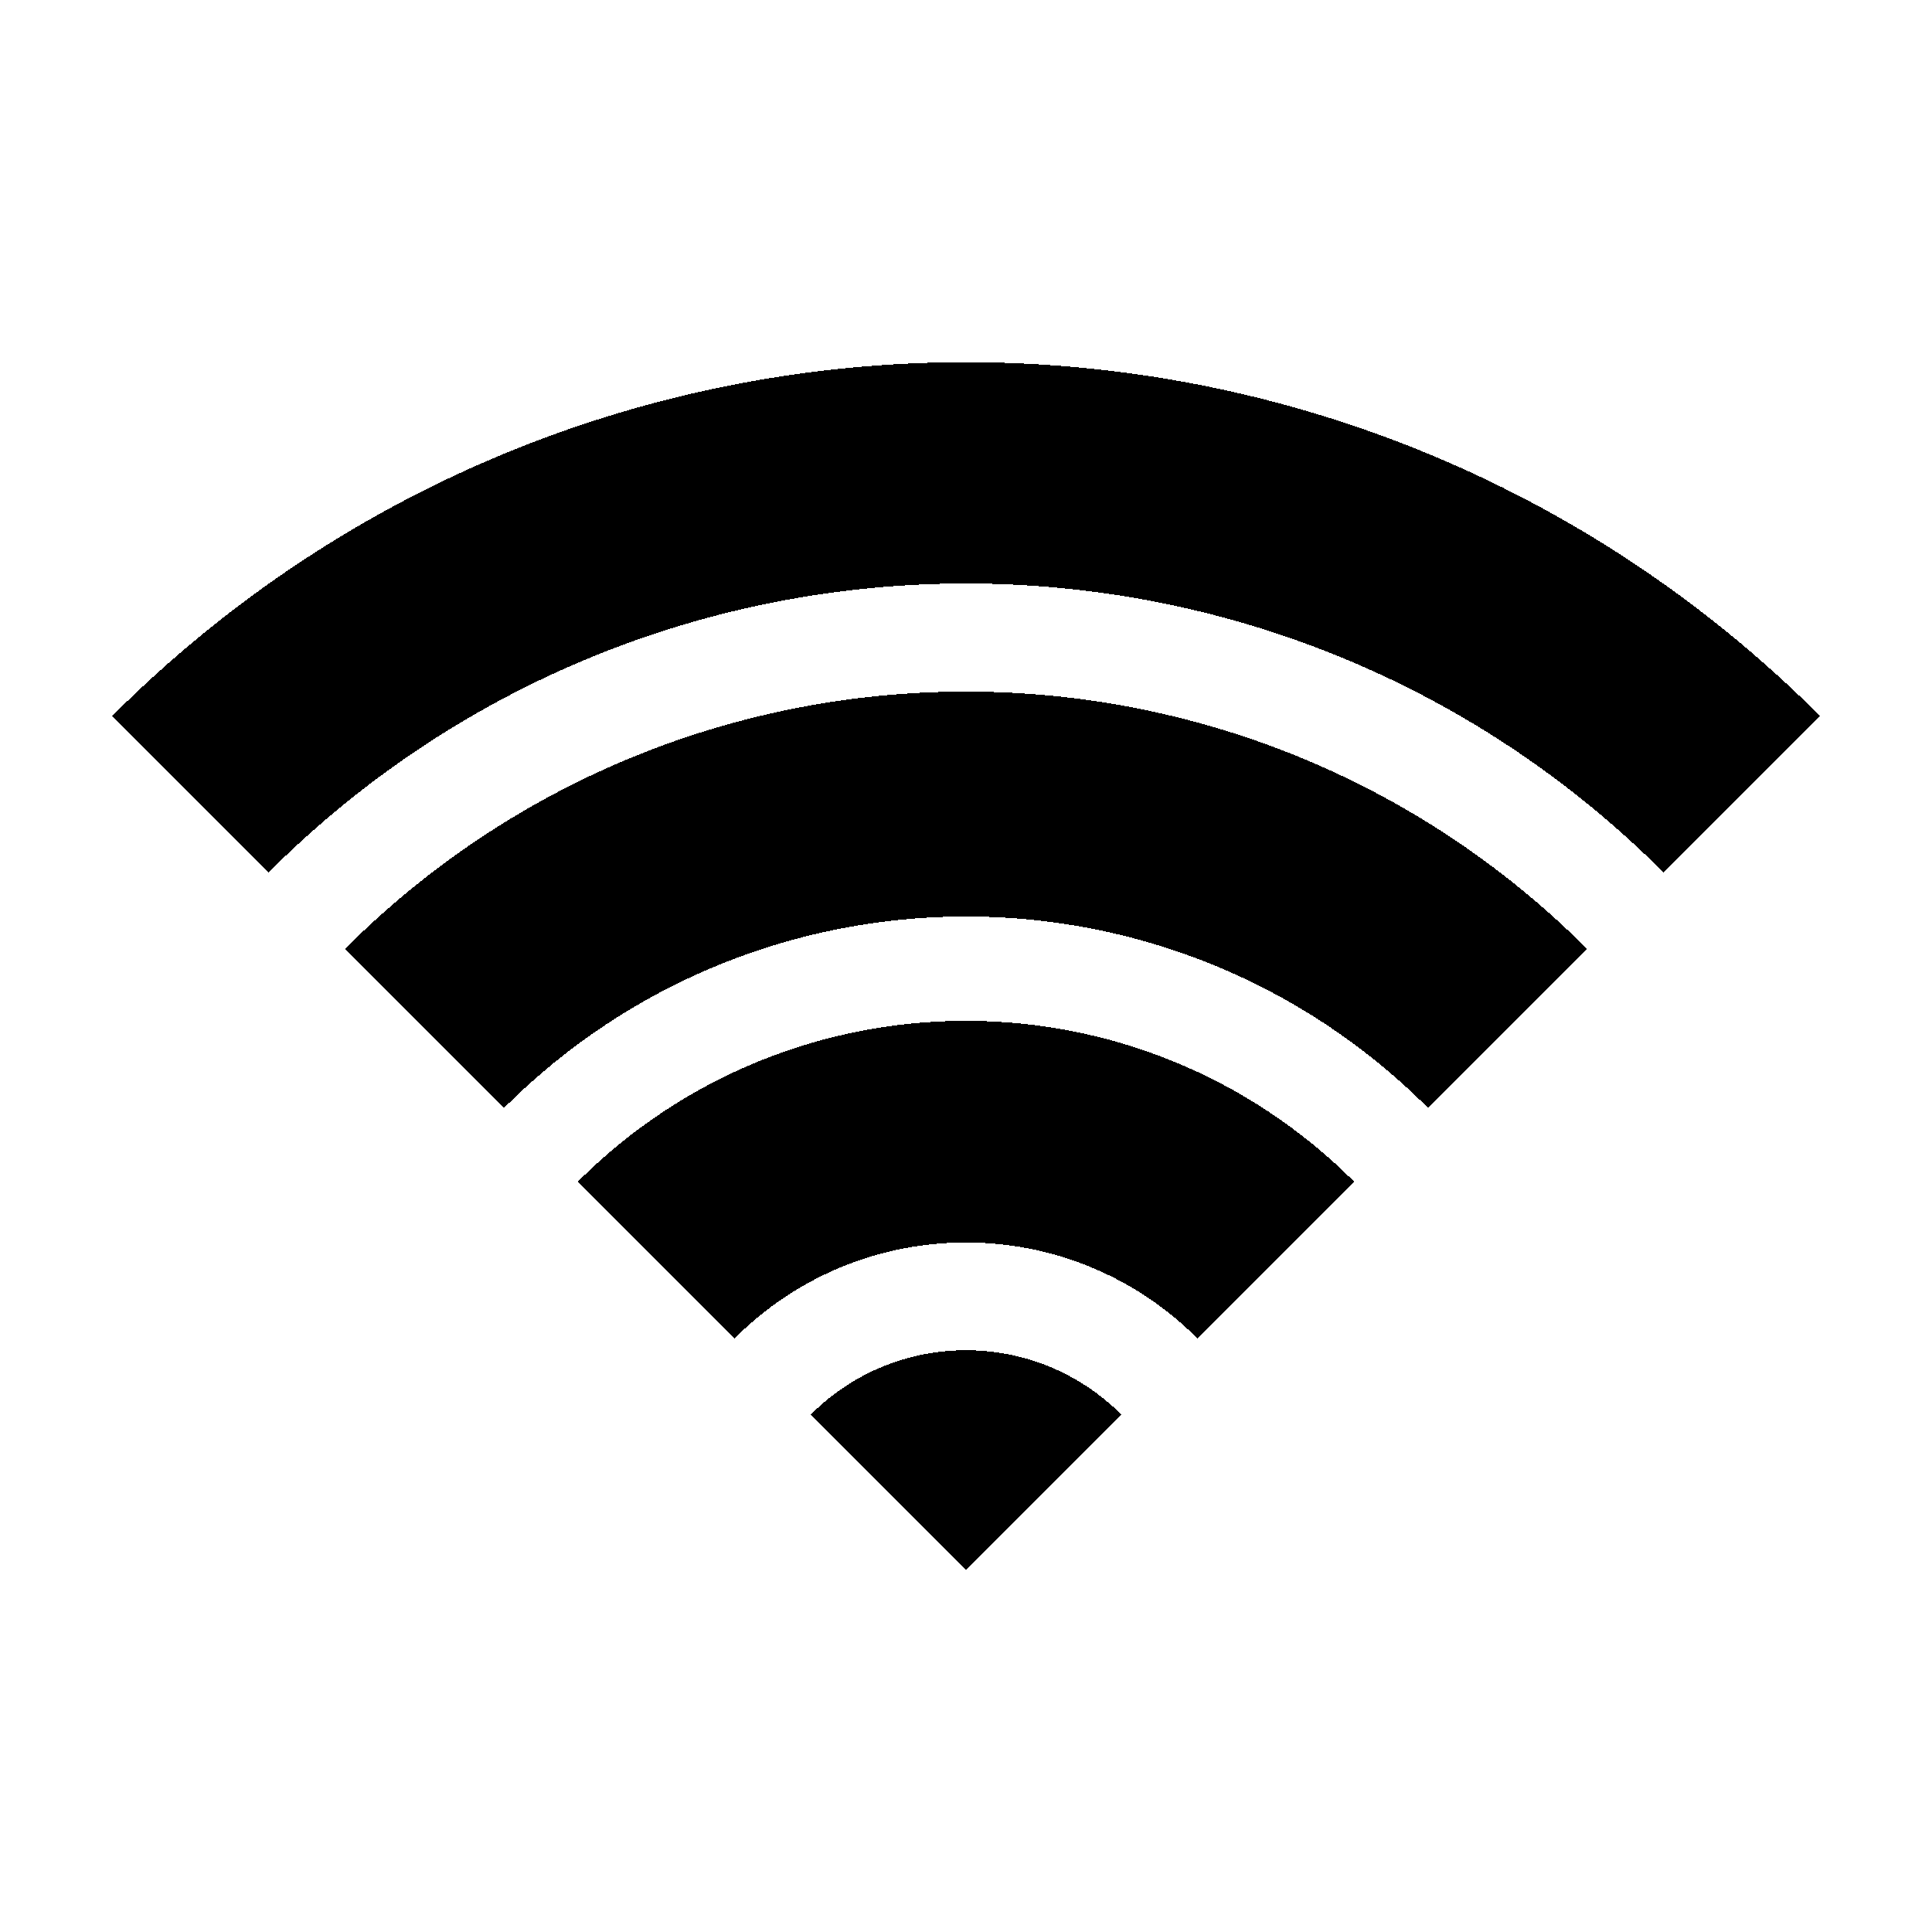
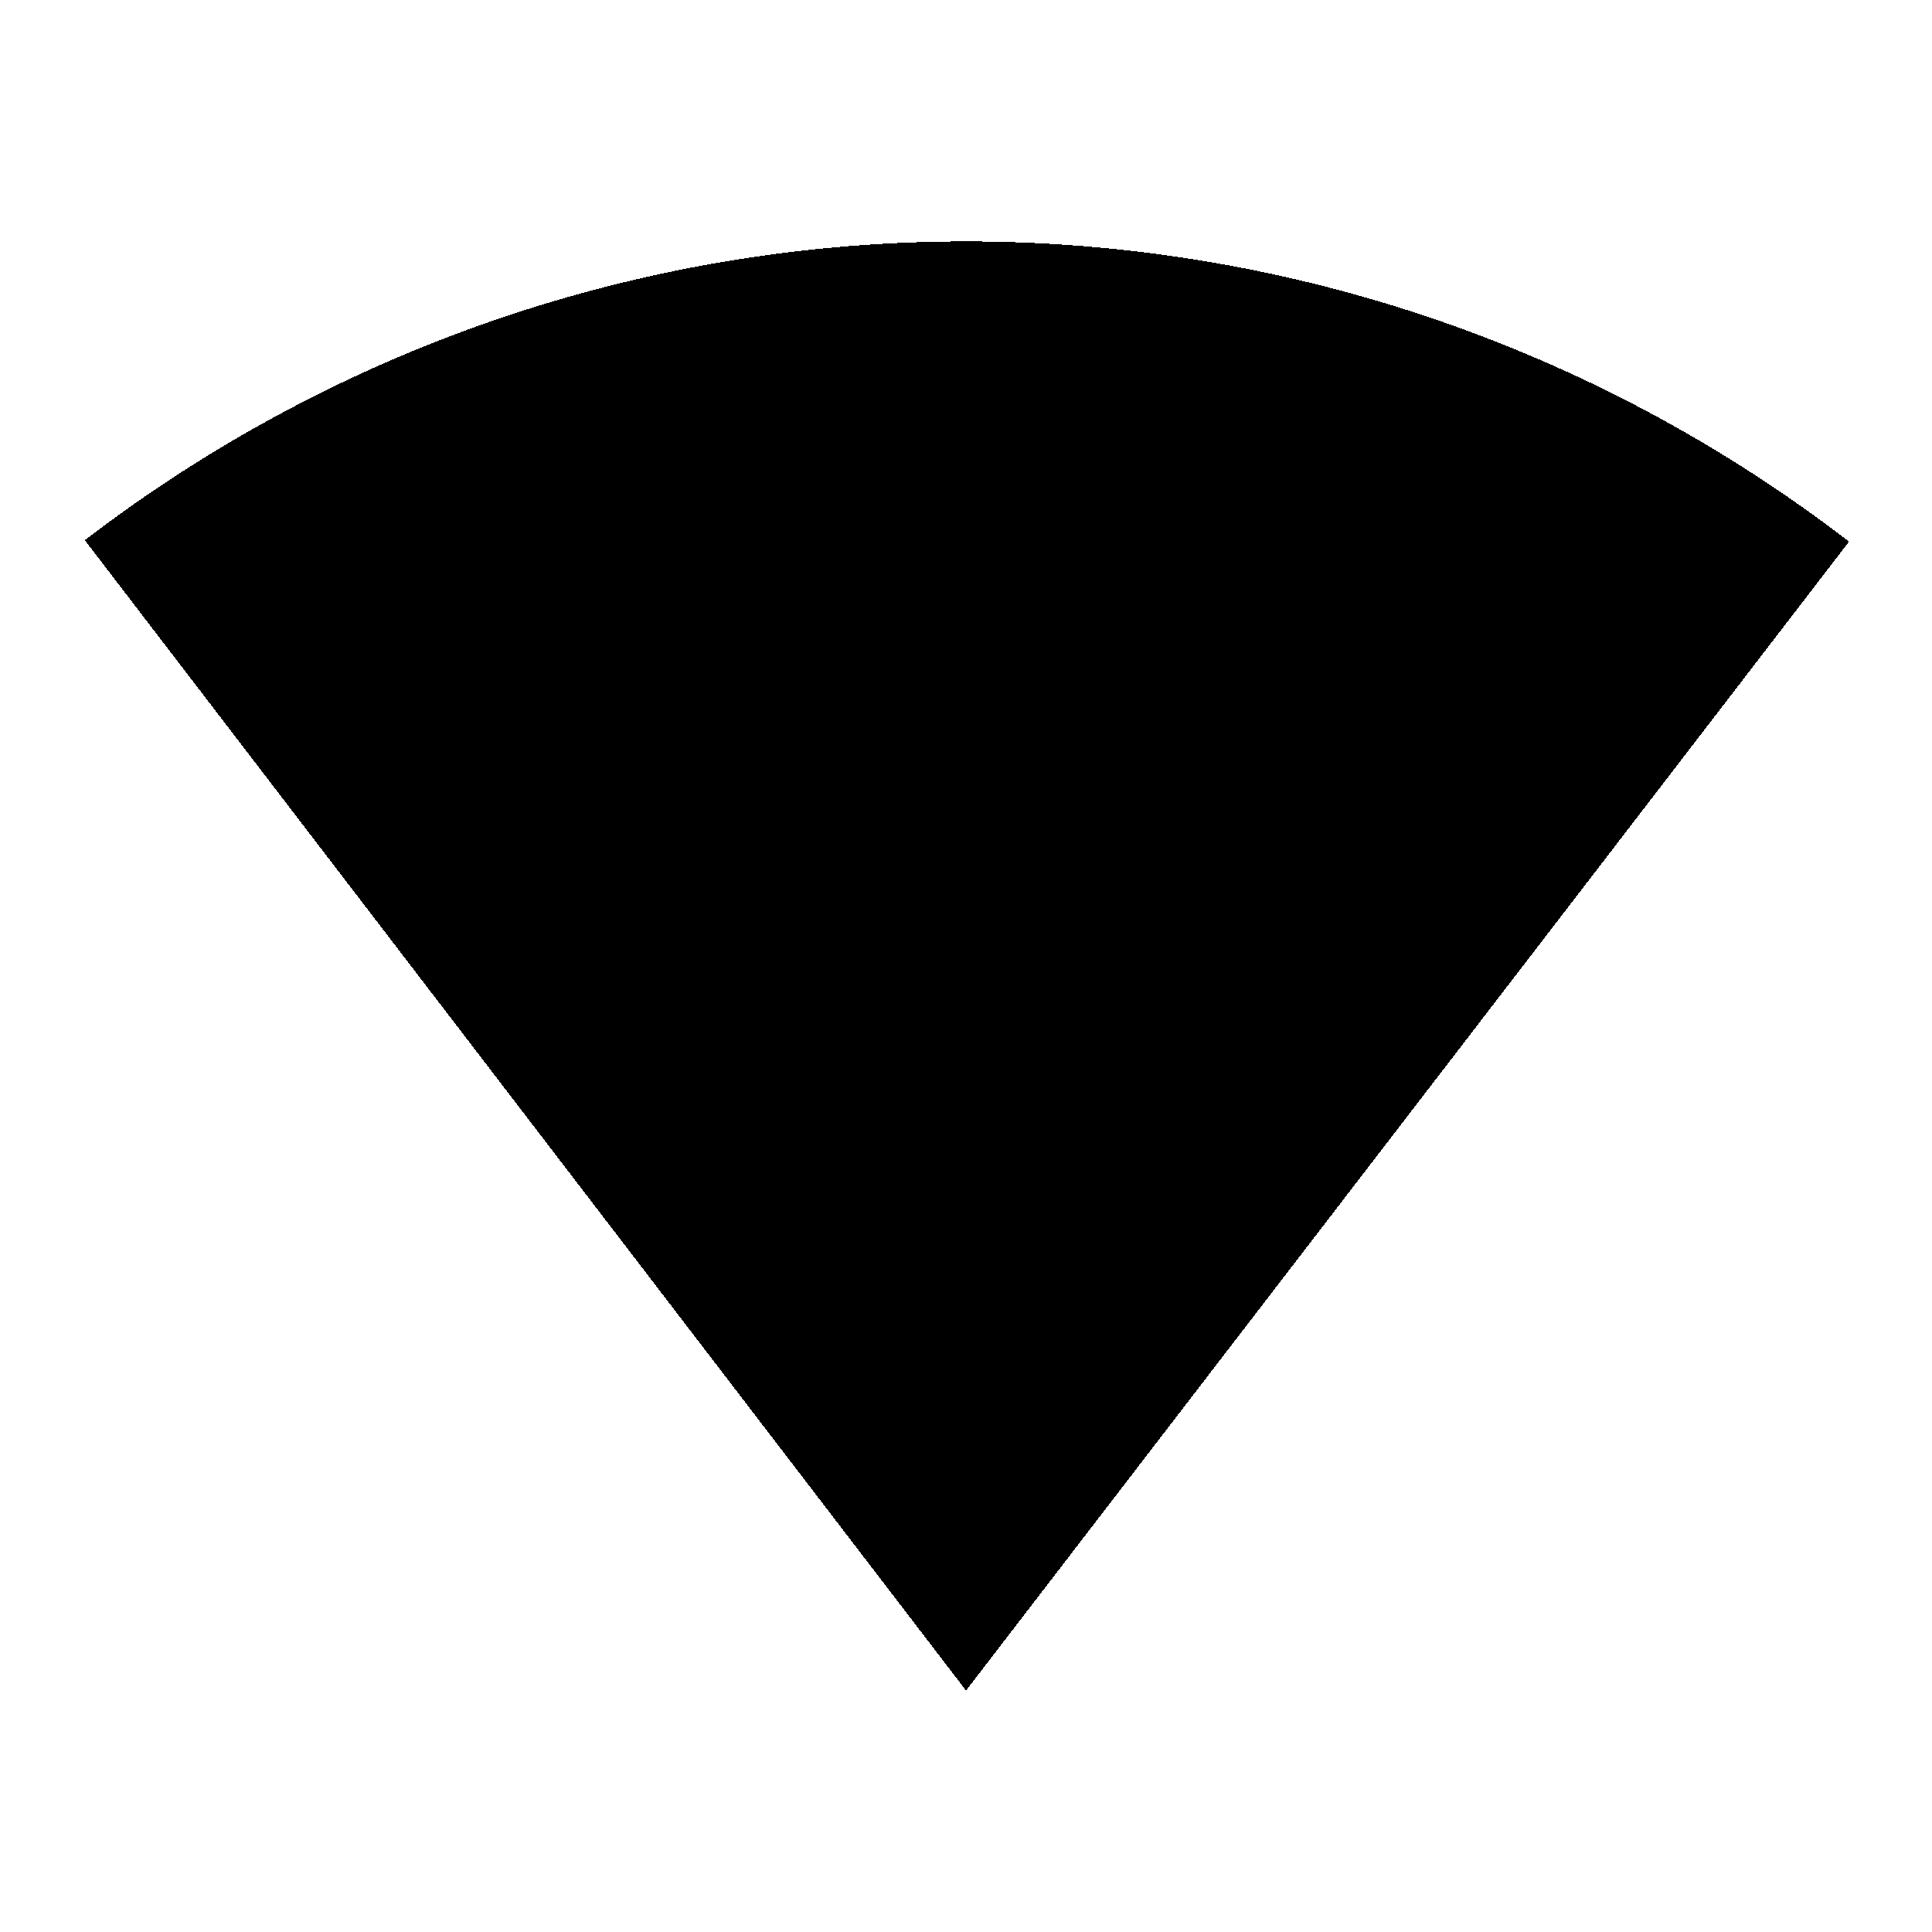
<svg xmlns="http://www.w3.org/2000/svg" xmlns:xlink="http://www.w3.org/1999/xlink" width="16" height="16" id="svg2" version="1.1" shape-rendering="crispEdges">
  <defs id="defs4">
    <linearGradient id="linearGradient5306">
      <stop style="stop-color:#ffffff;stop-opacity:0.099;" offset="0" id="stop5308" />
      <stop style="stop-color:#ffffff;stop-opacity:0;" offset="1" id="stop5310" />
    </linearGradient>
    <linearGradient id="linearGradient5290">
      <stop style="stop-color:#00ffff;stop-opacity:0.098;" offset="0" id="stop5292" />
      <stop id="stop6740" offset="0.5" style="stop-color:#00ff7f;stop-opacity:0.047;" />
      <stop style="stop-color:#00ff00;stop-opacity:0;" offset="1" id="stop5294" />
    </linearGradient>
    <linearGradient id="linearGradient5188">
      <stop style="stop-color:#64b5f6;stop-opacity:0.247;" offset="0" id="stop5198" />
      <stop style="stop-color:#64b5f6;stop-opacity:0;" offset="1" id="stop5192" />
    </linearGradient>
    <linearGradient id="linearGradient3975">
      <stop style="stop-color:#ff5555;stop-opacity:1;" offset="0" id="stop3977" />
    </linearGradient>
    <linearGradient id="linearGradient3969">
      <stop style="stop-color:#87cdde;stop-opacity:1;" offset="0" id="stop3971" />
    </linearGradient>
    <filter id="filter3945" x="0" y="6" width="1.2" style="color-interpolation-filters:sRGB">
      <feDiffuseLighting id="feDiffuseLighting3947" lighting-color="#fdfdfd" surfaceScale="121.495" diffuseConstant="28.448" />
    </filter>
    <filter id="filter3979" style="color-interpolation-filters:sRGB">
      <feFlood flood-opacity="0.2" flood-color="rgb(0,0,0)" result="flood" id="feFlood3981" />
      <feComposite in="flood" in2="SourceGraphic" operator="in" result="composite1" id="feComposite3983" />
      <feGaussianBlur stdDeviation="6" result="blur" id="feGaussianBlur3985" />
      <feOffset dx="0" dy="6" result="offset" id="feOffset3987" />
      <feComposite in="SourceGraphic" in2="offset" operator="over" result="fbSourceGraphic" id="feComposite3989" />
      <feColorMatrix result="fbSourceGraphicAlpha" in="fbSourceGraphic" values="0 0 0 -1 0 0 0 0 -1 0 0 0 0 -1 0 0 0 0 1 0" id="feColorMatrix3991" />
      <feFlood id="feFlood3993" flood-opacity="0.2" flood-color="rgb(0,0,0)" result="flood" in="fbSourceGraphic" />
      <feComposite id="feComposite3995" in2="fbSourceGraphic" in="flood" operator="in" result="composite1" />
      <feGaussianBlur id="feGaussianBlur3997" stdDeviation="6" result="blur" />
      <feOffset id="feOffset3999" dx="0" dy="6" result="offset" />
      <feComposite id="feComposite4001" in2="offset" in="fbSourceGraphic" operator="over" result="composite2" />
    </filter>
    <filter style="color-interpolation-filters:sRGB" id="filter3876">
      <feFlood flood-opacity="0.2" flood-color="rgb(0,0,0)" result="flood" id="feFlood3878" />
      <feComposite in="flood" in2="SourceGraphic" operator="in" result="composite1" id="feComposite3880" />
      <feGaussianBlur stdDeviation="6" result="blur" id="feGaussianBlur3882" />
      <feOffset dx="0" dy="6" result="offset" id="feOffset3884" />
      <feComposite in="SourceGraphic" in2="offset" operator="over" result="fbSourceGraphic" id="feComposite3886" />
      <feColorMatrix result="fbSourceGraphicAlpha" in="fbSourceGraphic" values="0 0 0 -1 0 0 0 0 -1 0 0 0 0 -1 0 0 0 0 1 0" id="feColorMatrix3888" />
      <feFlood id="feFlood3890" flood-opacity="0.397" flood-color="rgb(0,0,0)" result="flood" in="fbSourceGraphic" />
      <feComposite id="feComposite3892" in2="fbSourceGraphic" in="flood" operator="in" result="composite1" />
      <feGaussianBlur id="feGaussianBlur3894" stdDeviation="19.2" result="blur" />
      <feOffset id="feOffset3896" dx="0" dy="6" result="offset" />
      <feComposite id="feComposite3898" in2="offset" in="fbSourceGraphic" operator="over" result="fbSourceGraphic" />
      <feColorMatrix result="fbSourceGraphicAlpha" in="fbSourceGraphic" values="0 0 0 -1 0 0 0 0 -1 0 0 0 0 -1 0 0 0 0 1 0" id="feColorMatrix3900" />
      <feFlood id="feFlood3902" flood-opacity="0.8" flood-color="rgb(0,0,0)" result="flood" in="fbSourceGraphic" />
      <feComposite id="feComposite3904" in2="fbSourceGraphic" in="flood" operator="in" result="composite1" />
      <feGaussianBlur id="feGaussianBlur3906" stdDeviation="19.2" result="blur" />
      <feOffset id="feOffset3908" dx="0" dy="6" result="offset" />
      <feComposite id="feComposite3910" in2="offset" in="fbSourceGraphic" operator="over" result="fbSourceGraphic" />
      <feColorMatrix result="fbSourceGraphicAlpha" in="fbSourceGraphic" values="0 0 0 -1 0 0 0 0 -1 0 0 0 0 -1 0 0 0 0 1 0" id="feColorMatrix3912" />
      <feFlood id="feFlood3914" flood-opacity="0.8" flood-color="rgb(0,0,0)" result="flood" in="fbSourceGraphic" />
      <feComposite id="feComposite3916" in2="fbSourceGraphic" in="flood" operator="in" result="composite1" />
      <feGaussianBlur id="feGaussianBlur3918" stdDeviation="26.1" result="blur" />
      <feOffset id="feOffset3920" dx="0" dy="6" result="offset" />
      <feComposite id="feComposite3922" in2="offset" in="fbSourceGraphic" operator="over" result="fbSourceGraphic" />
      <feColorMatrix result="fbSourceGraphicAlpha" in="fbSourceGraphic" values="0 0 0 -1 0 0 0 0 -1 0 0 0 0 -1 0 0 0 0 1 0" id="feColorMatrix3924" />
      <feFlood id="feFlood3926" flood-opacity="0.8" flood-color="rgb(0,0,0)" result="flood" in="fbSourceGraphic" />
      <feComposite id="feComposite3928" in2="fbSourceGraphic" in="flood" operator="in" result="composite1" />
      <feGaussianBlur id="feGaussianBlur3930" stdDeviation="35.7" result="blur" />
      <feOffset id="feOffset3932" dx="0" dy="6" result="offset" />
      <feComposite id="feComposite3934" in2="offset" in="fbSourceGraphic" operator="over" result="fbSourceGraphic" />
      <feColorMatrix result="fbSourceGraphicAlpha" in="fbSourceGraphic" values="0 0 0 -1 0 0 0 0 -1 0 0 0 0 -1 0 0 0 0 1 0" id="feColorMatrix3936" />
      <feFlood id="feFlood3938" flood-opacity="0.8" flood-color="rgb(0,0,0)" result="flood" in="fbSourceGraphic" />
      <feComposite id="feComposite3940" in2="fbSourceGraphic" in="flood" operator="in" result="composite1" />
      <feGaussianBlur id="feGaussianBlur3942" stdDeviation="6" result="blur" />
      <feOffset id="feOffset3944" dx="0" dy="6" result="offset" />
      <feComposite id="feComposite3946" in2="offset" in="fbSourceGraphic" operator="over" result="fbSourceGraphic" />
      <feColorMatrix result="fbSourceGraphicAlpha" in="fbSourceGraphic" values="0 0 0 -1 0 0 0 0 -1 0 0 0 0 -1 0 0 0 0 1 0" id="feColorMatrix3948" />
      <feFlood id="feFlood3950" flood-opacity="0.8" flood-color="rgb(0,0,0)" result="flood" in="fbSourceGraphic" />
      <feComposite id="feComposite3952" in2="fbSourceGraphic" in="flood" operator="in" result="composite1" />
      <feGaussianBlur id="feGaussianBlur3954" stdDeviation="21.7" result="blur" />
      <feOffset id="feOffset3956" dx="0" dy="6" result="offset" />
      <feComposite id="feComposite3958" in2="offset" in="fbSourceGraphic" operator="over" result="fbSourceGraphic" />
      <feColorMatrix result="fbSourceGraphicAlpha" in="fbSourceGraphic" values="0 0 0 -1 0 0 0 0 -1 0 0 0 0 -1 0 0 0 0 1 0" id="feColorMatrix3960" />
      <feFlood id="feFlood3962" flood-opacity="0.8" flood-color="rgb(0,0,0)" result="flood" in="fbSourceGraphic" />
      <feComposite id="feComposite3964" in2="fbSourceGraphic" in="flood" operator="in" result="composite1" />
      <feGaussianBlur id="feGaussianBlur3966" stdDeviation="21.7" result="blur" />
      <feOffset id="feOffset3968" dx="0" dy="1.9" result="offset" />
      <feComposite id="feComposite3970" in2="offset" in="fbSourceGraphic" operator="over" result="fbSourceGraphic" />
      <feColorMatrix result="fbSourceGraphicAlpha" in="fbSourceGraphic" values="0 0 0 -1 0 0 0 0 -1 0 0 0 0 -1 0 0 0 0 1 0" id="feColorMatrix3972" />
      <feFlood id="feFlood3974" flood-opacity="0.8" flood-color="rgb(0,0,0)" result="flood" in="fbSourceGraphic" />
      <feComposite id="feComposite3976" in2="fbSourceGraphic" in="flood" operator="in" result="composite1" />
      <feGaussianBlur id="feGaussianBlur3978" stdDeviation="21.7" result="blur" />
      <feOffset id="feOffset3980" dx="3.6" dy="1.9" result="offset" />
      <feComposite id="feComposite3982" in2="offset" in="fbSourceGraphic" operator="over" result="fbSourceGraphic" />
      <feColorMatrix result="fbSourceGraphicAlpha" in="fbSourceGraphic" values="0 0 0 -1 0 0 0 0 -1 0 0 0 0 -1 0 0 0 0 1 0" id="feColorMatrix3984" />
      <feFlood id="feFlood3986" flood-opacity="0.8" flood-color="rgb(0,0,0)" result="flood" in="fbSourceGraphic" />
      <feComposite id="feComposite3988" in2="fbSourceGraphic" in="flood" operator="in" result="composite1" />
      <feGaussianBlur id="feGaussianBlur3990" stdDeviation="21.7" result="blur" />
      <feOffset id="feOffset3992" dx="9.6" dy="1.9" result="offset" />
      <feComposite id="feComposite3994" in2="offset" in="fbSourceGraphic" operator="over" result="fbSourceGraphic" />
      <feColorMatrix result="fbSourceGraphicAlpha" in="fbSourceGraphic" values="0 0 0 -1 0 0 0 0 -1 0 0 0 0 -1 0 0 0 0 1 0" id="feColorMatrix3996" />
      <feFlood id="feFlood3998" flood-opacity="0.8" flood-color="rgb(0,0,0)" result="flood" in="fbSourceGraphic" />
      <feComposite id="feComposite4000" in2="fbSourceGraphic" in="flood" operator="in" result="composite1" />
      <feGaussianBlur id="feGaussianBlur4002" stdDeviation="21.7" result="blur" />
      <feOffset id="feOffset4004" dx="1.2" dy="1.9" result="offset" />
      <feComposite id="feComposite4006" in2="offset" in="fbSourceGraphic" operator="over" result="fbSourceGraphic" />
      <feColorMatrix result="fbSourceGraphicAlpha" in="fbSourceGraphic" values="0 0 0 -1 0 0 0 0 -1 0 0 0 0 -1 0 0 0 0 1 0" id="feColorMatrix4008" />
      <feFlood id="feFlood4010" flood-opacity="0.8" flood-color="rgb(0,0,0)" result="flood" in="fbSourceGraphic" />
      <feComposite id="feComposite4012" in2="fbSourceGraphic" in="flood" operator="in" result="composite1" />
      <feGaussianBlur id="feGaussianBlur4014" stdDeviation="21.7" result="blur" />
      <feOffset id="feOffset4016" dx="-1.4" dy="1.9" result="offset" />
      <feComposite id="feComposite4018" in2="offset" in="fbSourceGraphic" operator="over" result="fbSourceGraphic" />
      <feColorMatrix result="fbSourceGraphicAlpha" in="fbSourceGraphic" values="0 0 0 -1 0 0 0 0 -1 0 0 0 0 -1 0 0 0 0 1 0" id="feColorMatrix4020" />
      <feFlood id="feFlood4022" flood-opacity="0.8" flood-color="rgb(0,0,0)" result="flood" in="fbSourceGraphic" />
      <feComposite id="feComposite4024" in2="fbSourceGraphic" in="flood" operator="in" result="composite1" />
      <feGaussianBlur id="feGaussianBlur4026" stdDeviation="21.7" result="blur" />
      <feOffset id="feOffset4028" dx="0.3" dy="1.9" result="offset" />
      <feComposite id="feComposite4030" in2="offset" in="fbSourceGraphic" operator="over" result="fbSourceGraphic" />
      <feColorMatrix result="fbSourceGraphicAlpha" in="fbSourceGraphic" values="0 0 0 -1 0 0 0 0 -1 0 0 0 0 -1 0 0 0 0 1 0" id="feColorMatrix4032" />
      <feFlood id="feFlood4034" flood-opacity="0.8" flood-color="rgb(0,0,0)" result="flood" in="fbSourceGraphic" />
      <feComposite id="feComposite4036" in2="fbSourceGraphic" in="flood" operator="in" result="composite1" />
      <feGaussianBlur id="feGaussianBlur4038" stdDeviation="21.7" result="blur" />
      <feOffset id="feOffset4040" dx="-8.04912e-16" dy="1.9" result="offset" />
      <feComposite id="feComposite4042" in2="offset" in="fbSourceGraphic" operator="over" result="fbSourceGraphic" />
      <feColorMatrix result="fbSourceGraphicAlpha" in="fbSourceGraphic" values="0 0 0 -1 0 0 0 0 -1 0 0 0 0 -1 0 0 0 0 1 0" id="feColorMatrix4044" />
      <feFlood id="feFlood4046" flood-opacity="0.8" flood-color="rgb(0,0,0)" result="flood" in="fbSourceGraphic" />
      <feComposite id="feComposite4048" in2="fbSourceGraphic" in="flood" operator="in" result="composite1" />
      <feGaussianBlur id="feGaussianBlur4050" stdDeviation="21.7" result="blur" />
      <feOffset id="feOffset4052" dx="-8.04912e-16" dy="3.6" result="offset" />
      <feComposite id="feComposite4054" in2="offset" in="fbSourceGraphic" operator="over" result="fbSourceGraphic" />
      <feColorMatrix result="fbSourceGraphicAlpha" in="fbSourceGraphic" values="0 0 0 -1 0 0 0 0 -1 0 0 0 0 -1 0 0 0 0 1 0" id="feColorMatrix4056" />
      <feFlood id="feFlood4058" flood-opacity="0.8" flood-color="rgb(0,0,0)" result="flood" in="fbSourceGraphic" />
      <feComposite id="feComposite4060" in2="fbSourceGraphic" in="flood" operator="in" result="composite1" />
      <feGaussianBlur id="feGaussianBlur4062" stdDeviation="6" result="blur" />
      <feOffset id="feOffset4064" dx="-8.04912e-16" dy="3.6" result="offset" />
      <feComposite id="feComposite4066" in2="offset" in="fbSourceGraphic" operator="over" result="fbSourceGraphic" />
      <feColorMatrix result="fbSourceGraphicAlpha" in="fbSourceGraphic" values="0 0 0 -1 0 0 0 0 -1 0 0 0 0 -1 0 0 0 0 1 0" id="feColorMatrix4080" />
      <feFlood id="feFlood4082" flood-opacity="0.8" flood-color="rgb(0,0,0)" result="flood" in="fbSourceGraphic" />
      <feComposite id="feComposite4084" in2="fbSourceGraphic" in="flood" operator="in" result="composite1" />
      <feGaussianBlur id="feGaussianBlur4086" stdDeviation="6" result="blur" />
      <feOffset id="feOffset4088" dx="-8.04912e-16" dy="3.6" result="offset" />
      <feComposite id="feComposite4090" in2="offset" in="fbSourceGraphic" operator="over" result="fbSourceGraphic" />
      <feColorMatrix result="fbSourceGraphicAlpha" in="fbSourceGraphic" values="0 0 0 -1 0 0 0 0 -1 0 0 0 0 -1 0 0 0 0 1 0" id="feColorMatrix4092" />
      <feFlood id="feFlood4094" flood-opacity="0.8" flood-color="rgb(0,0,0)" result="flood" in="fbSourceGraphic" />
      <feComposite id="feComposite4096" in2="fbSourceGraphic" in="flood" operator="in" result="composite1" />
      <feGaussianBlur id="feGaussianBlur4098" stdDeviation="6" result="blur" />
      <feOffset id="feOffset4100" dx="-8.04912e-16" dy="7.7" result="offset" />
      <feComposite id="feComposite4102" in2="offset" in="fbSourceGraphic" operator="over" result="fbSourceGraphic" />
      <feColorMatrix result="fbSourceGraphicAlpha" in="fbSourceGraphic" values="0 0 0 -1 0 0 0 0 -1 0 0 0 0 -1 0 0 0 0 1 0" id="feColorMatrix4104" />
      <feFlood id="feFlood4106" flood-opacity="0.8" flood-color="rgb(0,0,0)" result="flood" in="fbSourceGraphic" />
      <feComposite id="feComposite4108" in2="fbSourceGraphic" in="flood" operator="in" result="composite1" />
      <feGaussianBlur id="feGaussianBlur4110" stdDeviation="6" result="blur" />
      <feOffset id="feOffset4112" dx="-8.04912e-16" dy="11.6" result="offset" />
      <feComposite id="feComposite4114" in2="offset" in="fbSourceGraphic" operator="over" result="fbSourceGraphic" />
      <feColorMatrix result="fbSourceGraphicAlpha" in="fbSourceGraphic" values="0 0 0 -1 0 0 0 0 -1 0 0 0 0 -1 0 0 0 0 1 0" id="feColorMatrix4116" />
      <feFlood id="feFlood4118" flood-opacity="0.5" flood-color="rgb(0,0,0)" result="flood" in="fbSourceGraphic" />
      <feComposite id="feComposite4120" in2="fbSourceGraphic" in="flood" operator="in" result="composite1" />
      <feGaussianBlur id="feGaussianBlur4122" stdDeviation="6" result="blur" />
      <feOffset id="feOffset4124" dx="-8.04912e-16" dy="11.6" result="offset" />
      <feComposite id="feComposite4126" in2="offset" in="fbSourceGraphic" operator="over" result="fbSourceGraphic" />
      <feColorMatrix result="fbSourceGraphicAlpha" in="fbSourceGraphic" values="0 0 0 -1 0 0 0 0 -1 0 0 0 0 -1 0 0 0 0 1 0" id="feColorMatrix4128" />
      <feFlood id="feFlood4130" flood-opacity="0.3" flood-color="rgb(0,0,0)" result="flood" in="fbSourceGraphic" />
      <feComposite id="feComposite4132" in2="fbSourceGraphic" in="flood" operator="in" result="composite1" />
      <feGaussianBlur id="feGaussianBlur4134" stdDeviation="6" result="blur" />
      <feOffset id="feOffset4136" dx="-8.04912e-16" dy="11.6" result="offset" />
      <feComposite id="feComposite4138" in2="offset" in="fbSourceGraphic" operator="over" result="fbSourceGraphic" />
      <feColorMatrix result="fbSourceGraphicAlpha" in="fbSourceGraphic" values="0 0 0 -1 0 0 0 0 -1 0 0 0 0 -1 0 0 0 0 1 0" id="feColorMatrix4140" />
      <feFlood id="feFlood4142" flood-opacity="0.2" flood-color="rgb(0,0,0)" result="flood" in="fbSourceGraphic" />
      <feComposite id="feComposite4144" in2="fbSourceGraphic" in="flood" operator="in" result="composite1" />
      <feGaussianBlur id="feGaussianBlur4146" stdDeviation="6" result="blur" />
      <feOffset id="feOffset4148" dx="-8.04912e-16" dy="11.6" result="offset" />
      <feComposite id="feComposite4150" in2="offset" in="fbSourceGraphic" operator="over" result="fbSourceGraphic" />
      <feColorMatrix result="fbSourceGraphicAlpha" in="fbSourceGraphic" values="0 0 0 -1 0 0 0 0 -1 0 0 0 0 -1 0 0 0 0 1 0" id="feColorMatrix4152" />
      <feFlood id="feFlood4154" flood-opacity="0.2" flood-color="rgb(0,0,0)" result="flood" in="fbSourceGraphic" />
      <feComposite id="feComposite4156" in2="fbSourceGraphic" in="flood" operator="in" result="composite1" />
      <feGaussianBlur id="feGaussianBlur4158" stdDeviation="6" result="blur" />
      <feOffset id="feOffset4160" dx="-8.04912e-16" dy="11.6" result="offset" />
      <feComposite id="feComposite4162" in2="offset" in="fbSourceGraphic" operator="over" result="fbSourceGraphic" />
      <feColorMatrix result="fbSourceGraphicAlpha" in="fbSourceGraphic" values="0 0 0 -1 0 0 0 0 -1 0 0 0 0 -1 0 0 0 0 1 0" id="feColorMatrix4164" />
      <feFlood id="feFlood4166" flood-opacity="0.2" flood-color="rgb(0,0,0)" result="flood" in="fbSourceGraphic" />
      <feComposite id="feComposite4168" in2="fbSourceGraphic" in="flood" operator="in" result="composite1" />
      <feGaussianBlur id="feGaussianBlur4170" stdDeviation="6" result="blur" />
      <feOffset id="feOffset4172" dx="-8.04912e-16" dy="6" result="offset" />
      <feComposite id="feComposite4174" in2="offset" in="fbSourceGraphic" operator="over" result="composite2" />
    </filter>
    <filter id="filter4522" style="color-interpolation-filters:sRGB">
      <feGaussianBlur stdDeviation="3" id="feGaussianBlur4524" />
      <feColorMatrix result="fbSourceGraphic" values="1 0 0 0 0 0 1 0 0 0 0 0 1 0 0 0 0 0 6 -2.5 " id="feColorMatrix4526" />
    </filter>
    <filter id="filter4576" style="color-interpolation-filters:sRGB">
      <feGaussianBlur stdDeviation="3" id="feGaussianBlur4578" />
      <feColorMatrix result="fbSourceGraphic" values="1 0 0 0 0 0 1 0 0 0 0 0 1 0 0 0 0 0 6 -2.5 " id="feColorMatrix4580" />
    </filter>
    <filter id="filter4576-0" style="color-interpolation-filters:sRGB">
      <feGaussianBlur stdDeviation="3" id="feGaussianBlur4578-8" />
      <feColorMatrix result="fbSourceGraphic" values="1 0 0 0 0 0 1 0 0 0 0 0 1 0 0 0 0 0 6 -2.5 " id="feColorMatrix4580-0" />
    </filter>
    <filter id="filter4576-0-0" style="color-interpolation-filters:sRGB">
      <feGaussianBlur stdDeviation="3" id="feGaussianBlur4578-8-5" />
      <feColorMatrix result="fbSourceGraphic" values="1 0 0 0 0 0 1 0 0 0 0 0 1 0 0 0 0 0 6 -2.5 " id="feColorMatrix4580-0-2" />
    </filter>
    <filter id="filter4576-0-0-4" style="color-interpolation-filters:sRGB">
      <feGaussianBlur stdDeviation="3" id="feGaussianBlur4578-8-5-2" />
      <feColorMatrix result="fbSourceGraphic" values="1 0 0 0 0 0 1 0 0 0 0 0 1 0 0 0 0 0 6 -2.5 " id="feColorMatrix4580-0-2-7" />
    </filter>
    <radialGradient xlink:href="#linearGradient5306" id="radialGradient5296" cx="9" cy="1032.112" fx="9" fy="1032.112" r="10.125" gradientUnits="userSpaceOnUse" gradientTransform="matrix(1.944444,0,0,1.944447,-13.5625,-977.5881)" />
    <linearGradient xlink:href="#linearGradient5306" id="linearGradient5312" x1="-15.75" y1="1029.3" x2="23.625" y2="1029.3" gradientUnits="userSpaceOnUse" />
    <linearGradient id="linearGradient3783-1">
      <stop id="stop3785-2" offset="0" style="stop-color:#1e94d3;stop-opacity:1;" />
      <stop style="stop-color:#1e94d3;stop-opacity:1;" offset="1" id="stop3803-6" />
    </linearGradient>
    <linearGradient gradientUnits="userSpaceOnUse" y2="50" x2="30" y1="90" x1="-10" id="linearGradient3827-7" xlink:href="#linearGradient3783-1" />
    <linearGradient gradientUnits="userSpaceOnUse" y2="50" x2="30" y1="90" x1="-10" id="linearGradient3827" xlink:href="#linearGradient3783" />
    <linearGradient id="linearGradient3783">
      <stop id="stop3785" offset="0" style="stop-color:#1e94d3;stop-opacity:1;" />
      <stop style="stop-color:#1e94d3;stop-opacity:1;" offset="1" id="stop3803" />
    </linearGradient>
    <linearGradient id="linearGradient3821">
      <stop id="stop3823" offset="0" style="stop-color:#37aee2;stop-opacity:1;" />
      <stop id="stop3825" offset="1" style="stop-color:#1e96c8;stop-opacity:1;" />
    </linearGradient>
    <linearGradient id="linearGradient3829">
      <stop style="stop-color:#1f96d4;stop-opacity:1;" offset="0" id="stop3831" />
      <stop style="stop-color:#37aee2;stop-opacity:1;" offset="1" id="stop3833" />
    </linearGradient>
    <linearGradient id="linearGradient3877">
      <stop id="stop3879" offset="0" style="stop-color:#eff7fc;stop-opacity:1;" />
      <stop id="stop3881" offset="1" style="stop-color:#ffffff;stop-opacity:1;" />
    </linearGradient>
    <linearGradient id="linearGradient3689">
      <stop id="stop3691" offset="0" style="stop-color:#f68000;stop-opacity:1;" />
      <stop id="stop3693" offset="1" style="stop-color:#fd9800;stop-opacity:1;" />
    </linearGradient>
    <linearGradient id="linearGradient3675">
      <stop id="stop3677" offset="0" style="stop-color:#ffb900;stop-opacity:1;" />
      <stop id="stop3679" offset="1" style="stop-color:#ffd76b;stop-opacity:1;" />
    </linearGradient>
    <linearGradient y2="463.262" x2="412.23" y1="461.921" x1="-113.893" gradientUnits="userSpaceOnUse" id="linearGradient3840" xlink:href="#linearGradient3675" />
    <linearGradient id="linearGradient3634">
      <stop style="stop-color:#7a8288;stop-opacity:1;" offset="0" id="stop3636" />
      <stop id="stop3638" offset="0.076" style="stop-color:#9fa3a7;stop-opacity:1;" />
      <stop style="stop-color:#7d858b;stop-opacity:1;" offset="1" id="stop3640" />
    </linearGradient>
    <linearGradient y2="12.703" x2="151.346" y1="-0.642" x1="107.209" gradientTransform="matrix(0.2822222,0,0,0.2822222,-0.1398399,-0.01181449)" gradientUnits="userSpaceOnUse" id="linearGradient3838" xlink:href="#linearGradient3634" />
    <linearGradient id="linearGradient3712">
      <stop id="stop3714" offset="0" style="stop-color:#a1abb2;stop-opacity:1;" />
      <stop style="stop-color:#eaeced;stop-opacity:1;" offset="0.148" id="stop3720" />
      <stop id="stop3716" offset="1" style="stop-color:#c6ccd0;stop-opacity:1;" />
    </linearGradient>
    <linearGradient y2="27.389" x2="164.759" y1="12.641" x1="104.886" gradientUnits="userSpaceOnUse" id="linearGradient3836" xlink:href="#linearGradient3712" />
    <linearGradient id="linearGradient3702">
      <stop id="stop3704" offset="0" style="stop-color:#7a8288;stop-opacity:1;" />
      <stop style="stop-color:#9fa3a7;stop-opacity:1;" offset="0.529" id="stop3710" />
      <stop id="stop3706" offset="1" style="stop-color:#7d858b;stop-opacity:1;" />
    </linearGradient>
    <linearGradient y2="268.415" x2="334.031" y1="252.484" x1="18.875" gradientUnits="userSpaceOnUse" id="linearGradient3834" xlink:href="#linearGradient3702" />
    <linearGradient id="linearGradient3626">
      <stop style="stop-color:#a1abb2;stop-opacity:1;" offset="0" id="stop3628" />
      <stop id="stop3630" offset="0.083" style="stop-color:#eaeced;stop-opacity:1;" />
      <stop style="stop-color:#c6ccd0;stop-opacity:1;" offset="1" id="stop3632" />
    </linearGradient>
    <linearGradient y2="290.7" x2="278.432" y1="228.6" x1="44.104" gradientUnits="userSpaceOnUse" id="linearGradient3832" xlink:href="#linearGradient3626" />
    <linearGradient id="linearGradient3646">
      <stop id="stop3648" offset="0" style="stop-color:#f48200;stop-opacity:0;" />
      <stop style="stop-color:#f48200;stop-opacity:0.728;" offset="0.589" id="stop3654" />
      <stop id="stop3658" offset="0.816" style="stop-color:#cc5f00;stop-opacity:1;" />
      <stop id="stop3650" offset="1" style="stop-color:#a43d00;stop-opacity:1;" />
    </linearGradient>
    <linearGradient y2="55.356" x2="261.622" y1="70.105" x1="115.202" gradientUnits="userSpaceOnUse" id="linearGradient3830" xlink:href="#linearGradient3646" />
    <linearGradient id="linearGradient3668">
      <stop style="stop-color:#9b4400;stop-opacity:1;" offset="0" id="stop3670" />
      <stop style="stop-color:#e56300;stop-opacity:1;" offset="1" id="stop3672" />
    </linearGradient>
    <linearGradient y2="108.988" x2="93.522" y1="102.284" x1="64.751" gradientUnits="userSpaceOnUse" id="linearGradient3828" xlink:href="#linearGradient3668" />
    <linearGradient id="linearGradient3649">
      <stop id="stop3651" offset="0" style="stop-color:#e26400;stop-opacity:1;" />
      <stop id="stop3653" offset="1" style="stop-color:#ffb900;stop-opacity:1;" />
    </linearGradient>
    <linearGradient y2="125.316" x2="44.376" y1="100.342" x1="40.775" gradientTransform="matrix(1,0,0,1.020233,0,-1.423461)" gradientUnits="userSpaceOnUse" id="linearGradient3826" xlink:href="#linearGradient3649" />
    <linearGradient id="linearGradient3689-2">
      <stop id="stop3691-2" offset="0" style="stop-color:#f68000;stop-opacity:1;" />
      <stop id="stop3693-3" offset="1" style="stop-color:#fd9800;stop-opacity:1;" />
    </linearGradient>
    <linearGradient id="linearGradient3675-8">
      <stop id="stop3677-4" offset="0" style="stop-color:#ffb900;stop-opacity:1;" />
      <stop id="stop3679-7" offset="1" style="stop-color:#ffd76b;stop-opacity:1;" />
    </linearGradient>
    <linearGradient y2="463.262" x2="412.23" y1="461.921" x1="-113.893" gradientUnits="userSpaceOnUse" id="linearGradient3840-4" xlink:href="#linearGradient3675-8" />
    <linearGradient id="linearGradient3634-7">
      <stop style="stop-color:#7a8288;stop-opacity:1;" offset="0" id="stop3636-4" />
      <stop id="stop3638-6" offset="0.076" style="stop-color:#9fa3a7;stop-opacity:1;" />
      <stop style="stop-color:#7d858b;stop-opacity:1;" offset="1" id="stop3640-9" />
    </linearGradient>
    <linearGradient y2="12.703" x2="151.346" y1="-0.642" x1="107.209" gradientTransform="matrix(0.2822222,0,0,0.2822222,-0.1398399,-0.01181449)" gradientUnits="userSpaceOnUse" id="linearGradient3838-1" xlink:href="#linearGradient3634-7" />
    <linearGradient id="linearGradient3712-7">
      <stop id="stop3714-7" offset="0" style="stop-color:#a1abb2;stop-opacity:1;" />
      <stop style="stop-color:#eaeced;stop-opacity:1;" offset="0.148" id="stop3720-2" />
      <stop id="stop3716-3" offset="1" style="stop-color:#c6ccd0;stop-opacity:1;" />
    </linearGradient>
    <linearGradient y2="27.389" x2="164.759" y1="12.641" x1="104.886" gradientUnits="userSpaceOnUse" id="linearGradient3836-7" xlink:href="#linearGradient3712-7" />
    <linearGradient id="linearGradient3702-3">
      <stop id="stop3704-5" offset="0" style="stop-color:#7a8288;stop-opacity:1;" />
      <stop style="stop-color:#9fa3a7;stop-opacity:1;" offset="0.529" id="stop3710-4" />
      <stop id="stop3706-4" offset="1" style="stop-color:#7d858b;stop-opacity:1;" />
    </linearGradient>
    <linearGradient y2="268.415" x2="334.031" y1="252.484" x1="18.875" gradientUnits="userSpaceOnUse" id="linearGradient3834-9" xlink:href="#linearGradient3702-3" />
    <linearGradient id="linearGradient3626-6">
      <stop style="stop-color:#a1abb2;stop-opacity:1;" offset="0" id="stop3628-0" />
      <stop id="stop3630-5" offset="0.083" style="stop-color:#eaeced;stop-opacity:1;" />
      <stop style="stop-color:#c6ccd0;stop-opacity:1;" offset="1" id="stop3632-7" />
    </linearGradient>
    <linearGradient y2="290.7" x2="278.432" y1="228.6" x1="44.104" gradientUnits="userSpaceOnUse" id="linearGradient3832-3" xlink:href="#linearGradient3626-6" />
    <linearGradient id="linearGradient3646-6">
      <stop id="stop3648-6" offset="0" style="stop-color:#f48200;stop-opacity:0;" />
      <stop style="stop-color:#f48200;stop-opacity:0.728;" offset="0.589" id="stop3654-6" />
      <stop id="stop3658-4" offset="0.816" style="stop-color:#cc5f00;stop-opacity:1;" />
      <stop id="stop3650-0" offset="1" style="stop-color:#a43d00;stop-opacity:1;" />
    </linearGradient>
    <linearGradient y2="55.356" x2="261.622" y1="70.105" x1="115.202" gradientUnits="userSpaceOnUse" id="linearGradient3830-6" xlink:href="#linearGradient3646-6" />
    <linearGradient id="linearGradient3668-5">
      <stop style="stop-color:#9b4400;stop-opacity:1;" offset="0" id="stop3670-3" />
      <stop style="stop-color:#e56300;stop-opacity:1;" offset="1" id="stop3672-2" />
    </linearGradient>
    <linearGradient y2="108.988" x2="93.522" y1="102.284" x1="64.751" gradientUnits="userSpaceOnUse" id="linearGradient3828-1" xlink:href="#linearGradient3668-5" />
    <linearGradient id="linearGradient3649-3">
      <stop id="stop3651-9" offset="0" style="stop-color:#e26400;stop-opacity:1;" />
      <stop id="stop3653-7" offset="1" style="stop-color:#ffb900;stop-opacity:1;" />
    </linearGradient>
    <linearGradient y2="125.316" x2="44.376" y1="100.342" x1="40.775" gradientTransform="matrix(1,0,0,1.020233,0,-1.423461)" gradientUnits="userSpaceOnUse" id="linearGradient3826-1" xlink:href="#linearGradient3649-3" />
    <linearGradient id="linearGradient2460" y2="44.984" gradientUnits="userSpaceOnUse" x2="19.36" y1="21.031" x1="19.245">
      <stop id="stop3602" style="stop-color:#fafafa;stop-opacity:1;" offset="0" />
      <stop id="stop3604" style="stop-color:#f0f0f0;stop-opacity:1;" offset="1" />
    </linearGradient>
    <linearGradient xlink:href="#linearGradient2460" id="linearGradient3157" gradientUnits="userSpaceOnUse" gradientTransform="matrix(12.10256,0,0,12.10256,-34.46825,-46.18711)" x1="18.93" y1="6.295" x2="19.36" y2="36.644" />
    <linearGradient id="linearGradient5479-2">
      <stop id="stop5481-7" offset="0" style="stop-color:#be5300;stop-opacity:1;" />
      <stop style="stop-color:#f07300;stop-opacity:1" offset="0.763" id="stop5483-4" />
      <stop id="stop5485-2" offset="1" style="stop-color:#e67700;stop-opacity:1;" />
    </linearGradient>
    <linearGradient y2="134.644" x2="128.507" y1="101.118" x1="4.11" gradientTransform="matrix(1.235159,0,0,1.235159,262.2571,326.9873)" gradientUnits="userSpaceOnUse" id="linearGradient3900" xlink:href="#linearGradient5479-2" />
    <linearGradient id="linearGradient5479-6">
      <stop style="stop-color:#be5300;stop-opacity:1;" offset="0" id="stop5481-6" />
      <stop id="stop5483-0" offset="0.763" style="stop-color:#f07300;stop-opacity:1" />
      <stop style="stop-color:#e67700;stop-opacity:1;" offset="1" id="stop5485-5" />
    </linearGradient>
    <linearGradient xlink:href="#linearGradient5479-6" id="linearGradient5467-1" gradientUnits="userSpaceOnUse" gradientTransform="matrix(1.235159,0,0,1.235159,262.2571,326.9873)" x1="4.11" y1="101.118" x2="128.507" y2="134.644" />
    <linearGradient id="linearGradient5447">
      <stop id="stop5451" offset="0" style="stop-color:#e66e00;stop-opacity:1;" />
      <stop style="stop-color:#e67700;stop-opacity:1;" offset="1" id="stop5453" />
    </linearGradient>
    <linearGradient id="linearGradient5479">
      <stop style="stop-color:#be5300;stop-opacity:1;" offset="0" id="stop5481" />
      <stop id="stop5483" offset="0.763" style="stop-color:#f07300;stop-opacity:1" />
      <stop style="stop-color:#e67700;stop-opacity:1;" offset="1" id="stop5485" />
    </linearGradient>
    <linearGradient xlink:href="#linearGradient5479" id="linearGradient5467" gradientUnits="userSpaceOnUse" gradientTransform="matrix(1.235159,0,0,1.235159,262.2571,326.9873)" x1="4.11" y1="101.118" x2="128.507" y2="134.644" />
    <linearGradient gradientTransform="matrix(1.005865,0,0,0.994169,100,0)" gradientUnits="userSpaceOnUse" id="linearGradient3416" y2="7.017" x2="45.448" y1="92.54" x1="45.448">
      <stop offset="0" style="stop-color:#000000;stop-opacity:1" id="stop3418" />
      <stop offset="1" style="stop-color:#000000;stop-opacity:0.588" id="stop3420" />
    </linearGradient>
    <linearGradient xlink:href="#ButtonShadow-0-1-1-5" id="linearGradient5342" gradientUnits="userSpaceOnUse" gradientTransform="matrix(1.007415,0,0,1.007415,-810.4888,593.1369)" x1="1012.513" y1="484.417" x2="1006.808" y2="20.626" />
    <linearGradient gradientTransform="matrix(1.005865,0,0,0.994169,100,0)" gradientUnits="userSpaceOnUse" id="linearGradient3409" y2="7.017" x2="45.448" y1="92.54" x1="45.448">
      <stop offset="0" style="stop-color:#000000;stop-opacity:1" id="stop3411" />
      <stop offset="1" style="stop-color:#000000;stop-opacity:0.588" id="stop3413" />
    </linearGradient>
    <linearGradient gradientTransform="matrix(1.005865,0,0,0.994169,100,0)" gradientUnits="userSpaceOnUse" id="linearGradient3402" y2="7.017" x2="45.448" y1="92.54" x1="45.448">
      <stop offset="0" style="stop-color:#000000;stop-opacity:1" id="stop3404" />
      <stop offset="1" style="stop-color:#000000;stop-opacity:0.588" id="stop3406" />
    </linearGradient>
    <linearGradient gradientTransform="matrix(1.005865,0,0,0.994169,100,0)" gradientUnits="userSpaceOnUse" id="linearGradient3395" y2="7.017" x2="45.448" y1="92.54" x1="45.448">
      <stop offset="0" style="stop-color:#000000;stop-opacity:1" id="stop3397" />
      <stop offset="1" style="stop-color:#000000;stop-opacity:0.588" id="stop3399" />
    </linearGradient>
    <linearGradient gradientTransform="matrix(1.005865,0,0,0.994169,100,0)" gradientUnits="userSpaceOnUse" id="ButtonShadow-0-1-1-5" y2="7.017" x2="45.448" y1="92.54" x1="45.448">
      <stop offset="0" style="stop-color:#000000;stop-opacity:1" id="stop3750-8-9-3-6" />
      <stop offset="1" style="stop-color:#000000;stop-opacity:0.588" id="stop3752-5-6-4-2" />
    </linearGradient>
    <linearGradient id="linearGradient4046">
      <stop offset="0" style="stop-color:#000000;stop-opacity:1;" id="stop4048" />
      <stop offset="1" style="stop-color:#ffffff;stop-opacity:0.2" id="stop4050" />
    </linearGradient>
    <linearGradient id="linearGradient3737">
      <stop offset="0" style="stop-color:#ffffff;stop-opacity:1" id="stop3739" />
      <stop offset="1" style="stop-color:#ffffff;stop-opacity:0" id="stop3741" />
    </linearGradient>
    <linearGradient id="linearGradient4487">
      <stop offset="0" style="stop-color:#000000;stop-opacity:1" id="stop4489" />
      <stop offset="1" style="stop-color:#000000;stop-opacity:0" id="stop4491" />
    </linearGradient>
    <linearGradient y2="251.661" x2="1011.953" y1="476.26" x1="1016.104" gradientTransform="translate(-146.2203,369.0885)" gradientUnits="userSpaceOnUse" id="linearGradient4082" xlink:href="#linearGradient4487" />
    <linearGradient xlink:href="#SVGID_2_" id="linearGradient3803" x1="259.994" y1="44" x2="259.994" y2="464" gradientUnits="userSpaceOnUse" />
    <linearGradient y2="217.459" x2="200.051" y1="185.074" x1="200.051" gradientTransform="matrix(9.257474,0,0,9.257474,-1595.928,-1607.211)" gradientUnits="userSpaceOnUse" id="linearGradient3017" xlink:href="#SVGID_2_" />
    <linearGradient xlink:href="#SVGID_2_" id="linearGradient3021" gradientUnits="userSpaceOnUse" gradientTransform="matrix(13.57763,0,0,13.57763,-2026.162,-2566.71)" x1="200.051" y1="185.074" x2="200.051" y2="217.459" />
    <linearGradient y2="217.459" x2="200.051" y1="185.074" x1="200.051" gradientUnits="userSpaceOnUse" id="SVGID_2_">
      <stop id="stop13" style="stop-color:#61B74A" offset="0" />
      <stop id="stop15" style="stop-color:#449934" offset="1" />
    </linearGradient>
    <radialGradient gradientUnits="userSpaceOnUse" gradientTransform="matrix(1,0,0,1.049991,0,-19.27059)" r="191.619" fy="385.484" fx="558.354" cy="385.484" cx="558.354" id="radialGradient3867" xlink:href="#XMLID_74_-8-1" />
    <linearGradient y2="48.085" x2="78.466" y1="56.301" x1="64.478" gradientUnits="userSpaceOnUse" id="XMLID_74_-8-1">
      <stop id="stop155-3-8" style="stop-color:#ffffff;stop-opacity:1;" offset="0" />
      <stop id="stop157-94-6" style="stop-color:#e6e6e6;stop-opacity:1;" offset="1" />
    </linearGradient>
    <clipPath clipPathUnits="userSpaceOnUse" id="clipPath1617">
      <use x="0" y="0" xlink:href="#g1613" id="use1619" width="100%" height="100%" transform="translate(0.1690353,-0.1690357)" />
    </clipPath>
  </defs>
  <g id="layer2" transform="translate(1.000843,1.0005)">
-     <path id="path1653" style="opacity:1;fill:#000000;stroke-width:1.818;stroke-linecap:square;paint-order:markers stroke fill" d="M -0.072,4.928 1.224,6.224 a 8.168,8.168 0 0 1 11.551,0 l 1.296,-1.296 a 10,10 0 0 0 -14.142,0 z" />
-     <path id="path1651" style="opacity:1;fill:#000000;stroke-width:1.818;stroke-linecap:square;paint-order:markers stroke fill" d="m 1.857,6.857 1.317,1.317 a 5.41,5.41 0 0 1 7.651,0 l 1.317,-1.317 a 7.273,7.273 0 0 0 -10.285,0 z" />
-     <path id="path1649" style="opacity:1;fill:#000000;stroke-width:1.818;stroke-linecap:square;paint-order:markers stroke fill" d="m 3.785,8.785 1.298,1.298 a 2.709,2.709 0 0 1 3.832,0 L 10.213,8.785 a 4.545,4.545 0 0 0 -6.428,0 z" />
-     <path id="path1647" style="opacity:1;fill:#000000;stroke-width:1.818;stroke-linecap:square;paint-order:markers stroke fill" d="M 5.714,10.714 6.999,11.999 8.285,10.714 a 1.818,1.818 0 0 0 -2.571,0 z" />
    <g id="g1613" transform="rotate(45,6.710595,6.879975)" />
    <g transform="matrix(0.8480193,0.8480193,-0.8480193,0.8480193,6.999218,-6.568701)" id="g12" style="fill:#000000" />
+     <path style="opacity:1;fill:#000000;fill-opacity:1;stroke-width:2" id="path1339" d="M 0.16,3.482 A 12,12 0 0 1 14.646,1.575 L 8.646,11.968 Z" transform="rotate(7.54603)" />
  </g>
</svg>
